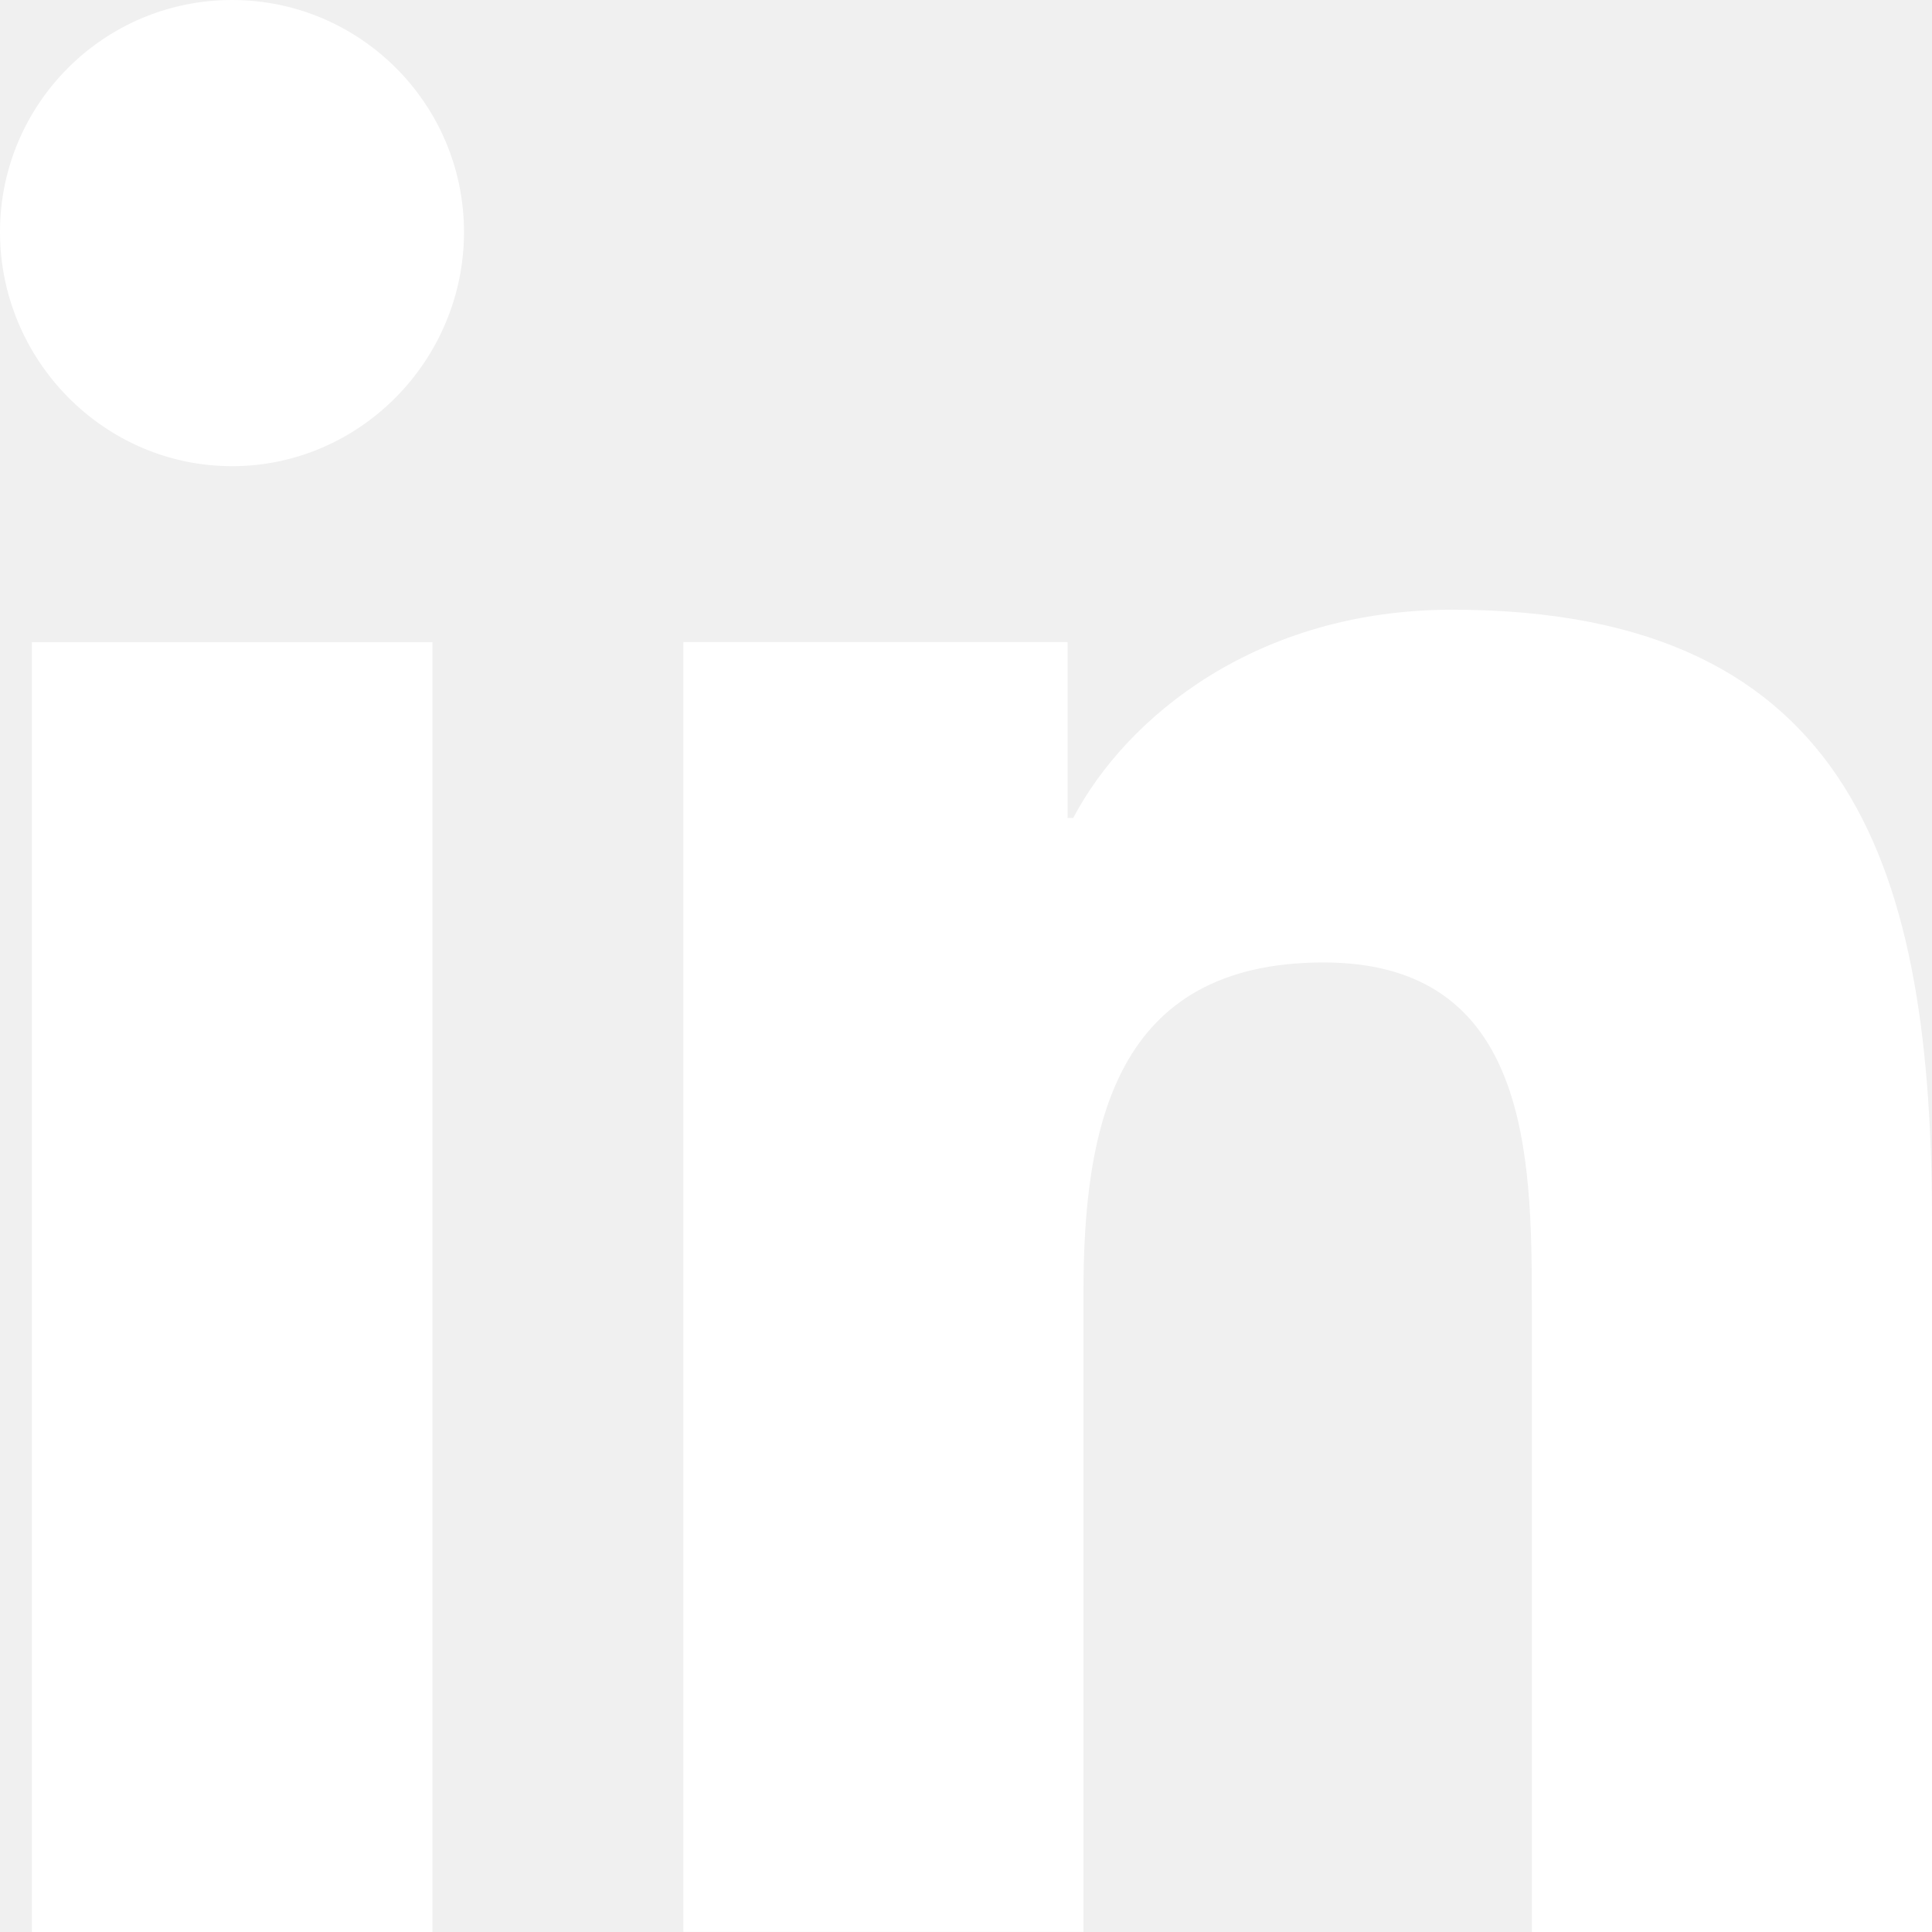
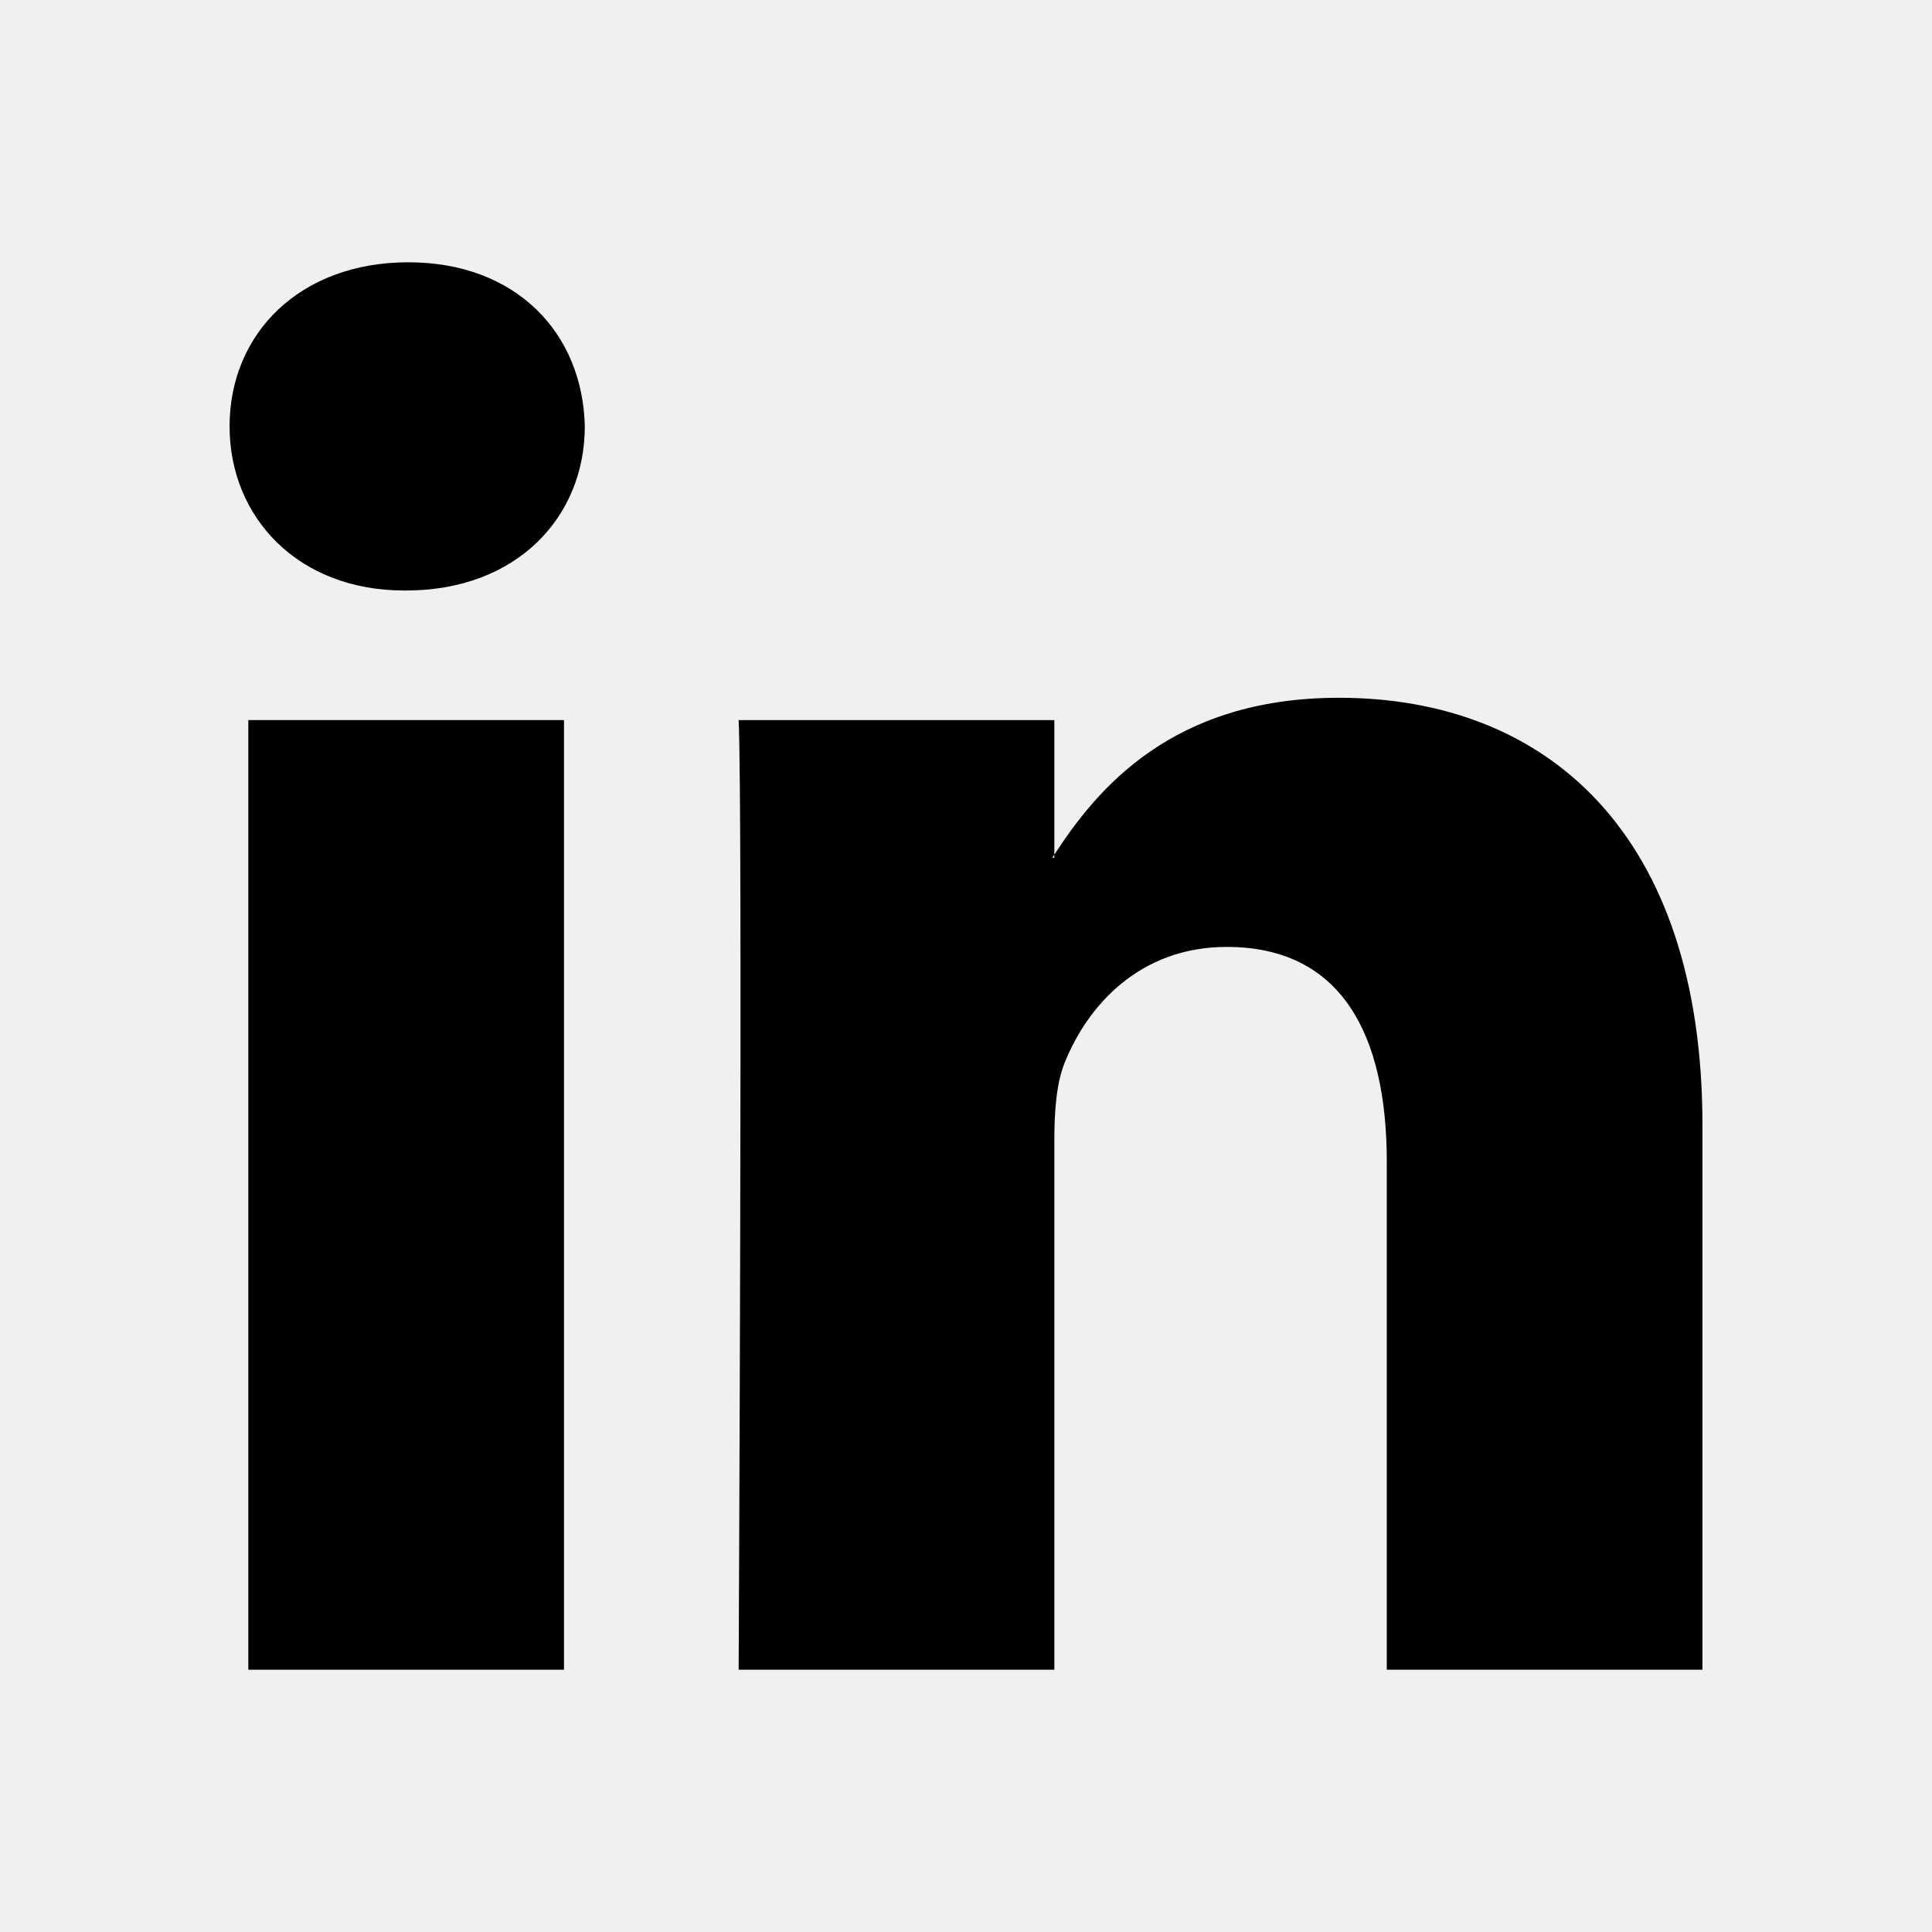
- <svg xmlns="http://www.w3.org/2000/svg" width="512" height="512" viewBox="0 0 24 24" id="Bold" overflow="hidden">
-   <path d="M23.994 24 23.994 23.999 24 23.999 24 15.197C24 10.891 23.073 7.574 18.039 7.574 15.619 7.574 13.995 8.902 13.332 10.161L13.262 10.161 13.262 7.976 8.489 7.976 8.489 23.999 13.459 23.999 13.459 16.065C13.459 13.976 13.855 11.956 16.442 11.956 18.991 11.956 19.029 14.34 19.029 16.199L19.029 24Z" fill="#FFFFFF" />
-   <path d="M0.396 7.977 5.372 7.977 5.372 24 0.396 24Z" fill="#FFFFFF" />
-   <path d="M2.882 0C1.291 0 0 1.291 0 2.882 0 4.473 1.291 5.791 2.882 5.791 4.473 5.791 5.764 4.473 5.764 2.882 5.763 1.291 4.472 4.44089e-16 2.882 4.44089e-16Z" fill="#FFFFFF" />
+ <svg xmlns="http://www.w3.org/2000/svg" id="Layer_1" enable-background="new 0 0 128 128" height="128" viewBox="0 0 128 128" width="128">
+   <g>
+     <path d="m16.452 47.708h20.914v62.915h-20.914z" />
+     <path d="m27.048 17.377c-7.155 0-11.838 4.695-11.838 10.868 0 6.041 4.545 10.877 11.562 10.877h.141c7.293 0 11.832-4.836 11.832-10.877-.138-6.173-4.539-10.868-11.697-10.868z" />
+     <path d="m88.706 46.229c-11.11 0-16.075 6.116-18.853 10.396v.204h-.135c.039-.064.096-.138.135-.204v-8.917h-20.916c.279 5.904 0 62.915 0 62.915h20.917v-35.137c0-1.884.141-3.754.693-5.1 1.515-3.761 4.954-7.65 10.734-7.65 7.569 0 10.597 5.772 10.597 14.227v33.661h20.914v-36.079c-.001-19.325-10.319-28.316-24.086-28.316z" />
+   </g>
</svg>
